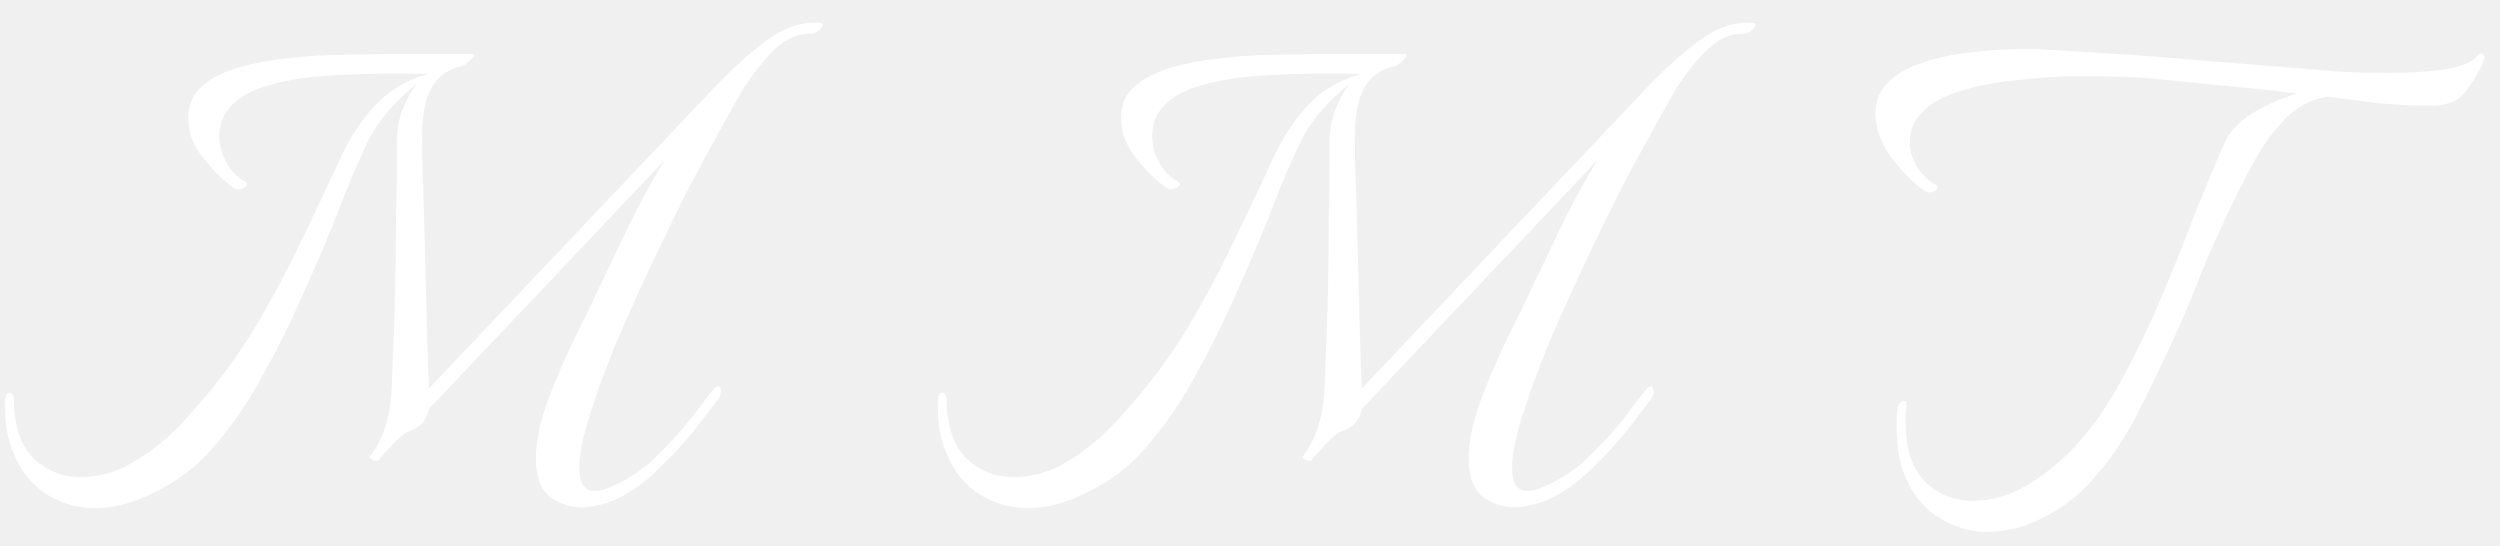
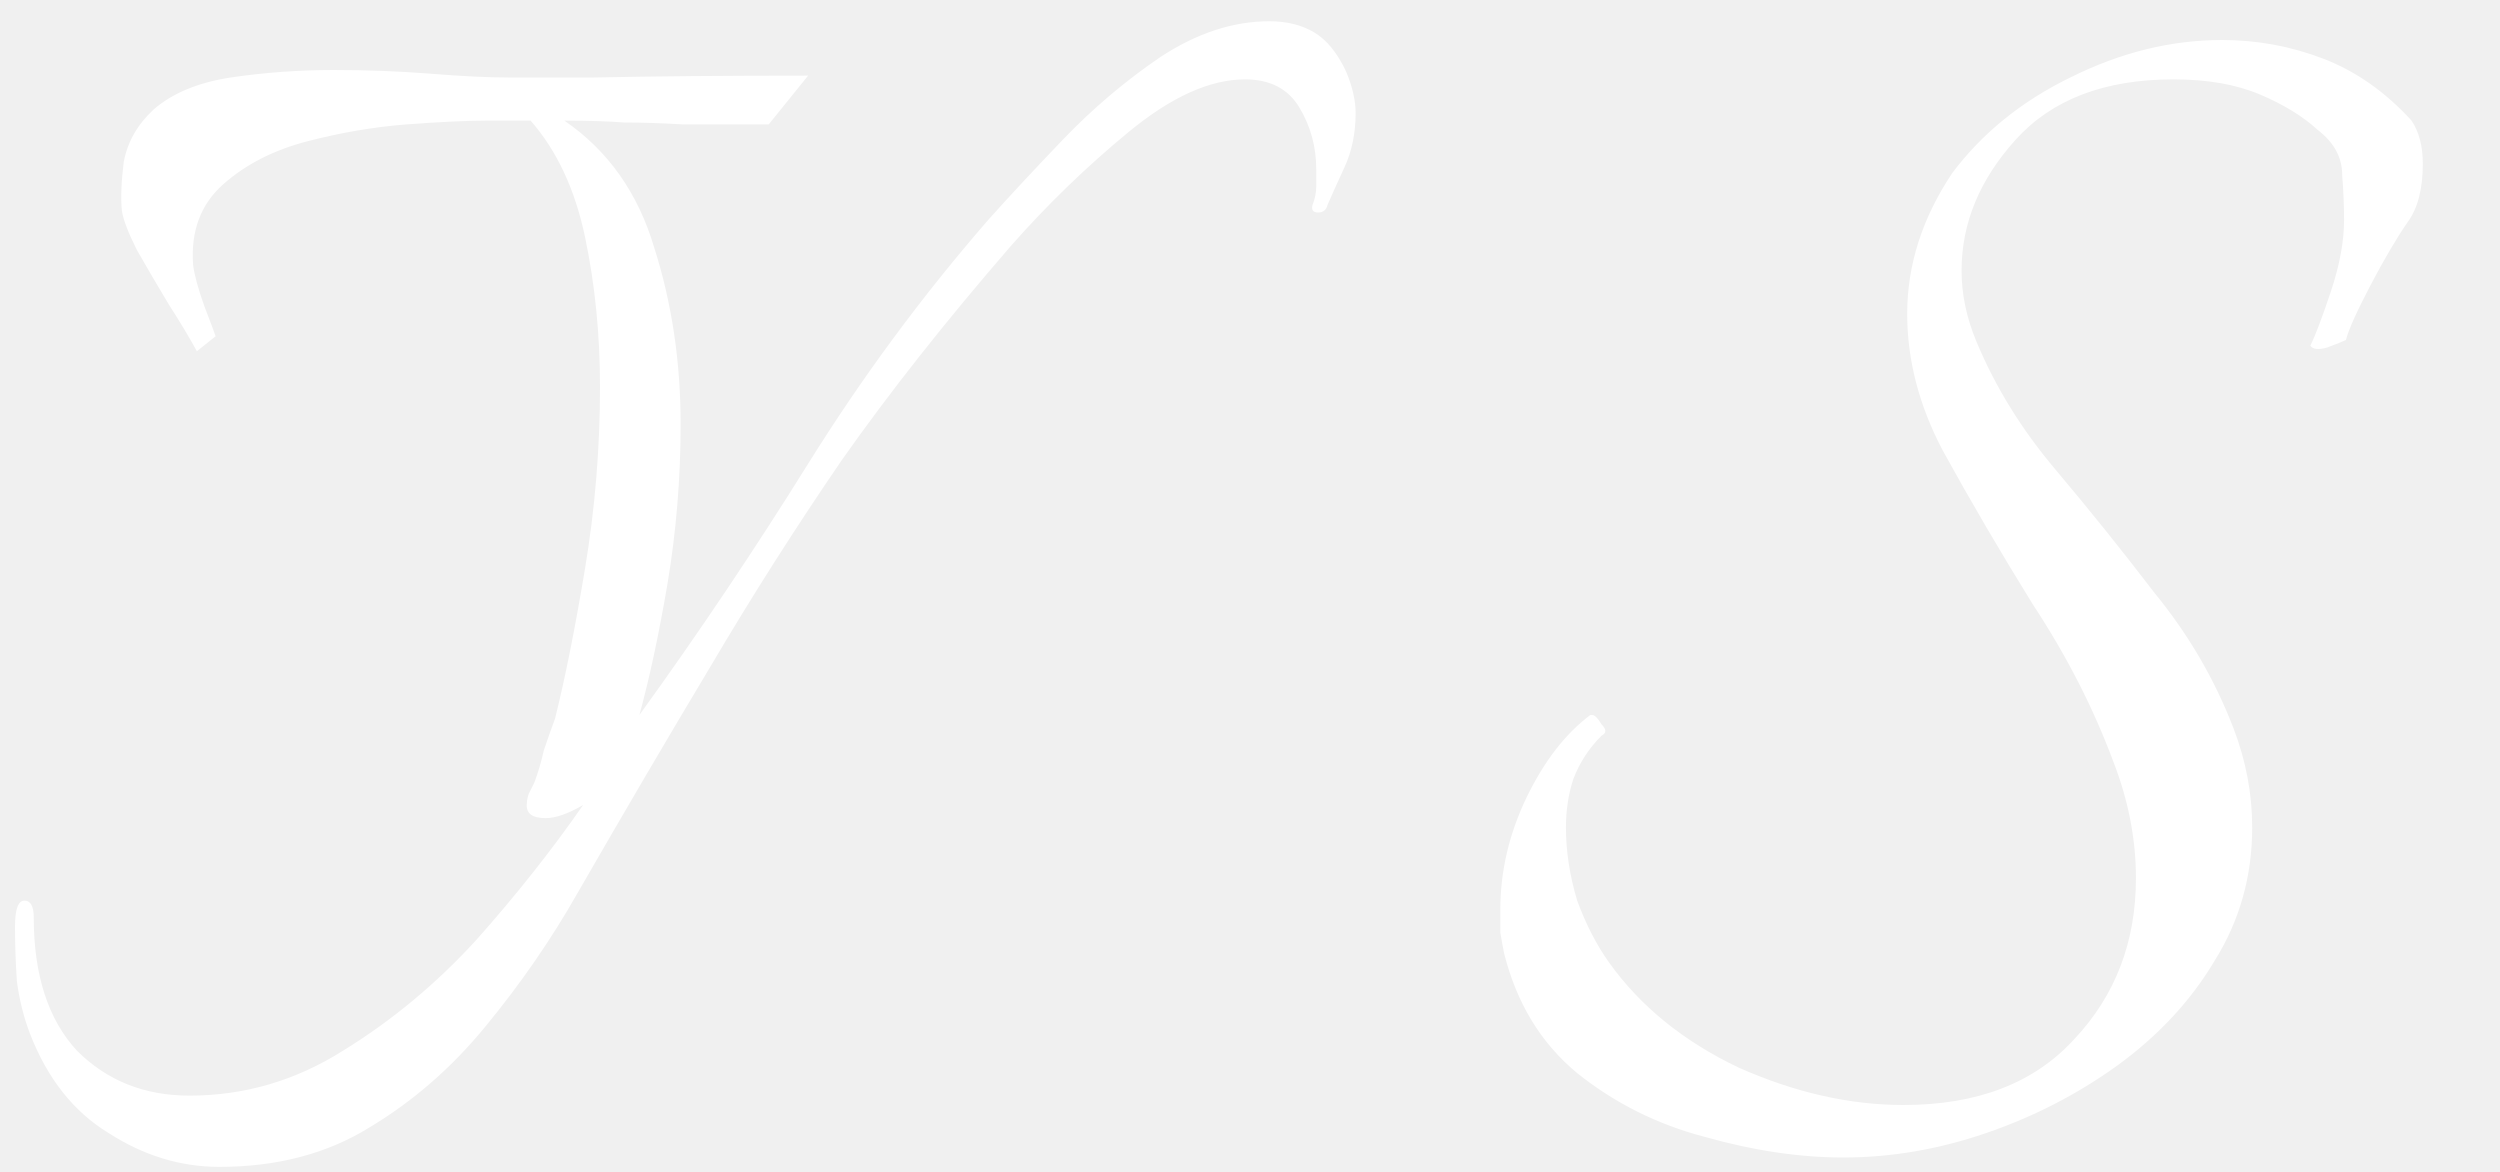
- <svg xmlns="http://www.w3.org/2000/svg" width="110" height="24" viewBox="0 0 110 24" fill="none">
-   <path d="M4.176 22.36C3.432 22.36 2.724 22.156 2.052 21.748C1.38 21.316 0.876 20.668 0.54 19.804C0.42 19.492 0.336 19.168 0.288 18.832C0.24 18.472 0.216 18.124 0.216 17.788C0.216 17.452 0.276 17.284 0.396 17.284C0.54 17.284 0.612 17.38 0.612 17.572C0.612 18.7 0.888 19.552 1.44 20.128C2.016 20.704 2.724 20.992 3.564 20.992C4.404 20.992 5.208 20.752 5.976 20.272C6.768 19.792 7.5 19.18 8.172 18.436C9.276 17.236 10.212 16.024 10.98 14.8C11.748 13.552 12.444 12.28 13.068 10.984C13.716 9.664 14.364 8.296 15.012 6.88C15.42 6.016 15.924 5.26 16.524 4.612C17.148 3.964 17.892 3.52 18.756 3.28L18.792 3.244H16.812C15.972 3.244 15.084 3.28 14.148 3.352C13.212 3.424 12.36 3.58 11.592 3.82C10.848 4.06 10.308 4.42 9.972 4.9C9.756 5.212 9.648 5.572 9.648 5.98C9.648 6.388 9.756 6.784 9.972 7.168C10.188 7.552 10.464 7.828 10.8 7.996C10.848 8.044 10.872 8.08 10.872 8.104C10.872 8.152 10.812 8.212 10.692 8.284C10.596 8.332 10.488 8.344 10.368 8.32C10.176 8.2 9.936 8.008 9.648 7.744C9.36 7.456 9.096 7.156 8.856 6.844C8.64 6.532 8.496 6.268 8.424 6.052C8.328 5.764 8.28 5.476 8.28 5.188C8.28 4.612 8.484 4.144 8.892 3.784C9.324 3.424 9.876 3.148 10.548 2.956C11.22 2.764 11.94 2.632 12.708 2.56C13.5 2.464 14.256 2.416 14.976 2.416C15.72 2.392 16.356 2.38 16.884 2.38H20.772C20.82 2.38 20.844 2.392 20.844 2.416C20.844 2.488 20.76 2.596 20.592 2.74C20.448 2.86 20.352 2.92 20.304 2.92C19.704 3.04 19.26 3.364 18.972 3.892C18.684 4.396 18.552 5.212 18.576 6.34C18.576 6.34 18.576 6.604 18.576 7.132C18.6 7.66 18.624 8.344 18.648 9.184C18.672 10.024 18.696 10.924 18.72 11.884C18.744 12.844 18.768 13.768 18.792 14.656C18.816 15.544 18.84 16.288 18.864 16.888V17.104L31.356 3.928C32.148 3.088 32.928 2.38 33.696 1.804C34.488 1.204 35.304 0.94 36.144 1.012C36.168 1.012 36.18 1.024 36.18 1.048C36.204 1.048 36.216 1.048 36.216 1.048C36.216 1.12 36.168 1.204 36.072 1.3C35.976 1.396 35.868 1.456 35.748 1.48C35.124 1.456 34.56 1.696 34.056 2.2C33.552 2.704 33.084 3.304 32.652 4C32.436 4.36 32.112 4.936 31.68 5.728C31.248 6.496 30.756 7.408 30.204 8.464C29.676 9.52 29.136 10.636 28.584 11.812C28.032 12.988 27.516 14.14 27.036 15.268C26.58 16.396 26.208 17.428 25.92 18.364C25.632 19.276 25.488 20.02 25.488 20.596C25.488 21.268 25.716 21.604 26.172 21.604C26.364 21.604 26.568 21.556 26.784 21.46C27.096 21.34 27.444 21.16 27.828 20.92C28.212 20.68 28.56 20.404 28.872 20.092C29.496 19.492 30.048 18.88 30.528 18.256C31.008 17.608 31.296 17.236 31.392 17.14C31.464 17.044 31.524 16.996 31.572 16.996C31.668 16.996 31.716 17.068 31.716 17.212C31.716 17.356 31.668 17.488 31.572 17.608C31.38 17.848 31.056 18.268 30.6 18.868C30.144 19.444 29.604 20.032 28.98 20.632C28.38 21.232 27.732 21.688 27.036 22C26.82 22.096 26.592 22.168 26.352 22.216C26.112 22.288 25.872 22.324 25.632 22.324C25.104 22.324 24.624 22.168 24.192 21.856C23.784 21.52 23.58 20.968 23.58 20.2C23.58 19.456 23.748 18.616 24.084 17.68C24.444 16.72 24.84 15.796 25.272 14.908C25.728 13.996 26.1 13.228 26.388 12.604C26.7 11.956 27.096 11.128 27.576 10.12C28.056 9.112 28.608 8.092 29.232 7.06L18.864 18.004C18.84 18.196 18.756 18.388 18.612 18.58C18.468 18.748 18.24 18.892 17.928 19.012C17.76 19.084 17.532 19.276 17.244 19.588C16.956 19.9 16.764 20.116 16.668 20.236C16.668 20.26 16.632 20.272 16.56 20.272C16.488 20.272 16.416 20.248 16.344 20.2C16.272 20.152 16.248 20.116 16.272 20.092C16.896 19.3 17.22 18.208 17.244 16.816L17.28 15.952C17.328 14.944 17.364 13.888 17.388 12.784C17.412 11.656 17.424 10.612 17.424 9.652C17.448 8.668 17.46 7.876 17.46 7.276C17.46 6.652 17.46 6.34 17.46 6.34C17.46 5.764 17.544 5.26 17.712 4.828C17.88 4.396 18.084 4.024 18.324 3.712C17.916 4.024 17.52 4.396 17.136 4.828C16.752 5.26 16.428 5.74 16.164 6.268C15.804 7.012 15.396 7.972 14.94 9.148C14.484 10.324 13.956 11.572 13.356 12.892C12.78 14.212 12.132 15.508 11.412 16.78C10.716 18.028 9.936 19.108 9.072 20.02C8.472 20.668 7.704 21.22 6.768 21.676C5.856 22.132 4.992 22.36 4.176 22.36ZM45.219 22.36C44.475 22.36 43.767 22.156 43.095 21.748C42.423 21.316 41.919 20.668 41.583 19.804C41.463 19.492 41.379 19.168 41.331 18.832C41.283 18.472 41.259 18.124 41.259 17.788C41.259 17.452 41.319 17.284 41.439 17.284C41.583 17.284 41.655 17.38 41.655 17.572C41.655 18.7 41.931 19.552 42.483 20.128C43.059 20.704 43.767 20.992 44.607 20.992C45.447 20.992 46.251 20.752 47.019 20.272C47.811 19.792 48.543 19.18 49.215 18.436C50.319 17.236 51.255 16.024 52.023 14.8C52.791 13.552 53.487 12.28 54.111 10.984C54.759 9.664 55.407 8.296 56.055 6.88C56.463 6.016 56.967 5.26 57.567 4.612C58.191 3.964 58.935 3.52 59.799 3.28L59.835 3.244H57.855C57.015 3.244 56.127 3.28 55.191 3.352C54.255 3.424 53.403 3.58 52.635 3.82C51.891 4.06 51.351 4.42 51.015 4.9C50.799 5.212 50.691 5.572 50.691 5.98C50.691 6.388 50.799 6.784 51.015 7.168C51.231 7.552 51.507 7.828 51.843 7.996C51.891 8.044 51.915 8.08 51.915 8.104C51.915 8.152 51.855 8.212 51.735 8.284C51.639 8.332 51.531 8.344 51.411 8.32C51.219 8.2 50.979 8.008 50.691 7.744C50.403 7.456 50.139 7.156 49.899 6.844C49.683 6.532 49.539 6.268 49.467 6.052C49.371 5.764 49.323 5.476 49.323 5.188C49.323 4.612 49.527 4.144 49.935 3.784C50.367 3.424 50.919 3.148 51.591 2.956C52.263 2.764 52.983 2.632 53.751 2.56C54.543 2.464 55.299 2.416 56.019 2.416C56.763 2.392 57.399 2.38 57.927 2.38H61.815C61.863 2.38 61.887 2.392 61.887 2.416C61.887 2.488 61.803 2.596 61.635 2.74C61.491 2.86 61.395 2.92 61.347 2.92C60.747 3.04 60.303 3.364 60.015 3.892C59.727 4.396 59.595 5.212 59.619 6.34C59.619 6.34 59.619 6.604 59.619 7.132C59.643 7.66 59.667 8.344 59.691 9.184C59.715 10.024 59.739 10.924 59.763 11.884C59.787 12.844 59.811 13.768 59.835 14.656C59.859 15.544 59.883 16.288 59.907 16.888V17.104L72.399 3.928C73.191 3.088 73.971 2.38 74.739 1.804C75.531 1.204 76.347 0.94 77.187 1.012C77.211 1.012 77.223 1.024 77.223 1.048C77.247 1.048 77.259 1.048 77.259 1.048C77.259 1.12 77.211 1.204 77.115 1.3C77.019 1.396 76.911 1.456 76.791 1.48C76.167 1.456 75.603 1.696 75.099 2.2C74.595 2.704 74.127 3.304 73.695 4C73.479 4.36 73.155 4.936 72.723 5.728C72.291 6.496 71.799 7.408 71.247 8.464C70.719 9.52 70.179 10.636 69.627 11.812C69.075 12.988 68.559 14.14 68.079 15.268C67.623 16.396 67.251 17.428 66.963 18.364C66.675 19.276 66.531 20.02 66.531 20.596C66.531 21.268 66.759 21.604 67.215 21.604C67.407 21.604 67.611 21.556 67.827 21.46C68.139 21.34 68.487 21.16 68.871 20.92C69.255 20.68 69.603 20.404 69.915 20.092C70.539 19.492 71.091 18.88 71.571 18.256C72.051 17.608 72.339 17.236 72.435 17.14C72.507 17.044 72.567 16.996 72.615 16.996C72.711 16.996 72.759 17.068 72.759 17.212C72.759 17.356 72.711 17.488 72.615 17.608C72.423 17.848 72.099 18.268 71.643 18.868C71.187 19.444 70.647 20.032 70.023 20.632C69.423 21.232 68.775 21.688 68.079 22C67.863 22.096 67.635 22.168 67.395 22.216C67.155 22.288 66.915 22.324 66.675 22.324C66.147 22.324 65.667 22.168 65.235 21.856C64.827 21.52 64.623 20.968 64.623 20.2C64.623 19.456 64.791 18.616 65.127 17.68C65.487 16.72 65.883 15.796 66.315 14.908C66.771 13.996 67.143 13.228 67.431 12.604C67.743 11.956 68.139 11.128 68.619 10.12C69.099 9.112 69.651 8.092 70.275 7.06L59.907 18.004C59.883 18.196 59.799 18.388 59.655 18.58C59.511 18.748 59.283 18.892 58.971 19.012C58.803 19.084 58.575 19.276 58.287 19.588C57.999 19.9 57.807 20.116 57.711 20.236C57.711 20.26 57.675 20.272 57.603 20.272C57.531 20.272 57.459 20.248 57.387 20.2C57.315 20.152 57.291 20.116 57.315 20.092C57.939 19.3 58.263 18.208 58.287 16.816L58.323 15.952C58.371 14.944 58.407 13.888 58.431 12.784C58.455 11.656 58.467 10.612 58.467 9.652C58.491 8.668 58.503 7.876 58.503 7.276C58.503 6.652 58.503 6.34 58.503 6.34C58.503 5.764 58.587 5.26 58.755 4.828C58.923 4.396 59.127 4.024 59.367 3.712C58.959 4.024 58.563 4.396 58.179 4.828C57.795 5.26 57.471 5.74 57.207 6.268C56.847 7.012 56.439 7.972 55.983 9.148C55.527 10.324 54.999 11.572 54.399 12.892C53.823 14.212 53.175 15.508 52.455 16.78C51.759 18.028 50.979 19.108 50.115 20.02C49.515 20.668 48.747 21.22 47.811 21.676C46.899 22.132 46.035 22.36 45.219 22.36ZM87.414 23.404C86.67 23.404 85.962 23.188 85.29 22.756C84.618 22.348 84.114 21.712 83.778 20.848C83.658 20.536 83.574 20.2 83.526 19.84C83.478 19.48 83.454 19.144 83.454 18.832V18.508C83.454 18.316 83.466 18.124 83.49 17.932C83.538 17.74 83.646 17.644 83.814 17.644C83.862 17.644 83.886 17.668 83.886 17.716C83.886 17.86 83.874 18.016 83.85 18.184C83.85 18.328 83.85 18.472 83.85 18.616C83.85 19.744 84.126 20.596 84.678 21.172C85.254 21.748 85.962 22.036 86.802 22.036C87.642 22.036 88.458 21.796 89.25 21.316C90.042 20.836 90.774 20.224 91.446 19.48C92.118 18.736 92.754 17.812 93.354 16.708C93.954 15.604 94.518 14.44 95.046 13.216C95.574 11.968 96.066 10.744 96.522 9.544C97.002 8.344 97.446 7.276 97.854 6.34C98.094 5.788 98.538 5.32 99.186 4.936C99.858 4.552 100.494 4.276 101.094 4.108C100.926 4.084 100.758 4.072 100.59 4.072C100.446 4.048 100.302 4.024 100.158 4L95.082 3.496C94.698 3.448 94.194 3.412 93.57 3.388C92.946 3.364 92.286 3.352 91.59 3.352C90.654 3.352 89.694 3.412 88.71 3.532C87.726 3.628 86.838 3.808 86.046 4.072C85.254 4.336 84.678 4.732 84.318 5.26C84.126 5.548 84.03 5.884 84.03 6.268C84.03 6.652 84.138 7.012 84.354 7.348C84.57 7.684 84.846 7.948 85.182 8.14C85.23 8.188 85.254 8.224 85.254 8.248C85.254 8.32 85.194 8.38 85.074 8.428C84.978 8.476 84.87 8.476 84.75 8.428C84.534 8.308 84.282 8.104 83.994 7.816C83.706 7.528 83.442 7.228 83.202 6.916C82.986 6.58 82.83 6.304 82.734 6.088C82.59 5.68 82.518 5.32 82.518 5.008C82.518 4.432 82.71 3.964 83.094 3.604C83.502 3.22 84.018 2.932 84.642 2.74C85.29 2.524 85.974 2.38 86.694 2.308C87.438 2.212 88.146 2.164 88.818 2.164C89.082 2.164 89.334 2.164 89.574 2.164C89.814 2.164 90.042 2.176 90.258 2.2C91.026 2.248 91.83 2.296 92.67 2.344C93.51 2.392 94.362 2.452 95.226 2.524L100.95 2.992C101.334 3.016 101.91 3.064 102.678 3.136C103.47 3.184 104.274 3.208 105.09 3.208C105.978 3.208 106.794 3.16 107.538 3.064C108.282 2.944 108.774 2.74 109.014 2.452C109.062 2.356 109.134 2.332 109.23 2.38C109.326 2.428 109.35 2.488 109.302 2.56C109.23 2.848 109.134 3.064 109.014 3.208C108.894 3.448 108.726 3.712 108.51 4C108.318 4.288 108.018 4.48 107.61 4.576C107.514 4.6 107.382 4.624 107.214 4.648C107.046 4.648 106.866 4.648 106.674 4.648C106.122 4.648 105.45 4.612 104.658 4.54C103.89 4.444 103.134 4.348 102.39 4.252C101.67 4.372 101.046 4.708 100.518 5.26C99.99 5.812 99.534 6.448 99.15 7.168C98.766 7.864 98.43 8.524 98.142 9.148C97.614 10.228 97.17 11.224 96.81 12.136C96.474 13.024 96.054 14.008 95.55 15.088C95.046 16.192 94.518 17.284 93.966 18.364C93.414 19.42 92.742 20.38 91.95 21.244C91.35 21.892 90.654 22.408 89.862 22.792C89.07 23.2 88.254 23.404 87.414 23.404Z" fill="white" />
+ <svg xmlns="http://www.w3.org/2000/svg" width="32" height="15" viewBox="0 0 32 15" fill="none">
+   <path d="M2.808 14.936C2.312 14.936 1.84 14.792 1.392 14.504C0.944 14.232 0.608 13.808 0.384 13.232C0.304 13.024 0.248 12.8 0.216 12.56C0.2 12.32 0.192 12.088 0.192 11.864C0.192 11.64 0.232 11.528 0.312 11.528C0.392 11.528 0.432 11.6 0.432 11.744C0.432 12.48 0.616 13.048 0.984 13.448C1.368 13.832 1.848 14.024 2.424 14.024C3.128 14.024 3.784 13.832 4.392 13.448C5.016 13.064 5.584 12.592 6.096 12.032C6.608 11.456 7.064 10.88 7.464 10.304C7.272 10.416 7.112 10.472 6.984 10.472C6.808 10.472 6.728 10.408 6.744 10.28C6.744 10.248 6.752 10.208 6.768 10.16C6.8 10.096 6.824 10.048 6.84 10.016C6.888 9.888 6.928 9.752 6.96 9.608C7.008 9.464 7.056 9.328 7.104 9.2C7.232 8.688 7.36 8.048 7.488 7.28C7.616 6.512 7.68 5.736 7.68 4.952C7.68 4.28 7.616 3.64 7.488 3.032C7.36 2.424 7.128 1.928 6.792 1.544H6.216C5.976 1.544 5.64 1.56 5.208 1.592C4.792 1.624 4.368 1.696 3.936 1.808C3.504 1.92 3.144 2.104 2.856 2.36C2.568 2.616 2.44 2.96 2.472 3.392C2.488 3.52 2.536 3.696 2.616 3.92C2.696 4.128 2.744 4.256 2.76 4.304L2.52 4.496C2.424 4.32 2.304 4.12 2.16 3.896C2.016 3.656 1.88 3.424 1.752 3.2C1.64 2.976 1.576 2.808 1.56 2.696C1.544 2.536 1.552 2.328 1.584 2.072C1.632 1.816 1.76 1.592 1.968 1.4C2.208 1.192 2.536 1.056 2.952 0.992C3.384 0.928 3.824 0.896 4.272 0.896C4.704 0.896 5.12 0.912 5.52 0.944C5.92 0.976 6.248 0.992 6.504 0.992C6.504 0.992 6.872 0.992 7.608 0.992C8.36 0.976 9.272 0.968 10.344 0.968L9.84 1.592C9.392 1.592 9.024 1.592 8.736 1.592C8.464 1.576 8.216 1.568 7.992 1.568C7.784 1.552 7.528 1.544 7.224 1.544C7.784 1.928 8.168 2.472 8.376 3.176C8.6 3.88 8.712 4.632 8.712 5.432C8.712 6.12 8.656 6.8 8.544 7.472C8.432 8.128 8.312 8.688 8.184 9.152C8.936 8.112 9.656 7.04 10.344 5.936C11.032 4.832 11.8 3.792 12.648 2.816C12.92 2.512 13.24 2.168 13.608 1.784C13.992 1.384 14.408 1.032 14.856 0.728C15.32 0.424 15.784 0.272 16.248 0.272C16.472 0.272 16.664 0.32 16.824 0.416C16.984 0.512 17.12 0.68 17.232 0.92C17.312 1.112 17.352 1.288 17.352 1.448C17.352 1.704 17.304 1.936 17.208 2.144C17.112 2.352 17.04 2.512 16.992 2.624C16.976 2.688 16.936 2.72 16.872 2.72C16.808 2.72 16.784 2.688 16.8 2.624C16.832 2.544 16.848 2.464 16.848 2.384C16.848 2.304 16.848 2.232 16.848 2.168C16.848 1.88 16.776 1.616 16.632 1.376C16.488 1.136 16.256 1.016 15.936 1.016C15.488 1.016 14.992 1.24 14.448 1.688C13.904 2.136 13.4 2.624 12.936 3.152C12.104 4.112 11.384 5.024 10.776 5.888C10.184 6.752 9.624 7.632 9.096 8.528C8.568 9.408 8 10.376 7.392 11.432C7.056 12.024 6.664 12.592 6.216 13.136C5.784 13.664 5.288 14.096 4.728 14.432C4.184 14.768 3.544 14.936 2.808 14.936ZM23.596 14.816C23.036 14.816 22.444 14.728 21.82 14.552C21.212 14.392 20.668 14.12 20.188 13.736C19.724 13.352 19.412 12.84 19.252 12.2C19.236 12.12 19.22 12.032 19.204 11.936C19.204 11.84 19.204 11.744 19.204 11.648C19.204 11.152 19.316 10.672 19.54 10.208C19.764 9.744 20.036 9.392 20.356 9.152H20.38C20.412 9.152 20.452 9.192 20.5 9.272C20.564 9.336 20.564 9.384 20.5 9.416C20.34 9.576 20.22 9.76 20.14 9.968C20.076 10.16 20.044 10.368 20.044 10.592C20.044 10.896 20.092 11.208 20.188 11.528C20.3 11.832 20.436 12.096 20.596 12.32C20.996 12.88 21.548 13.328 22.252 13.664C22.972 13.984 23.676 14.144 24.364 14.144C25.308 14.144 26.036 13.864 26.548 13.304C27.076 12.744 27.34 12.056 27.34 11.24C27.34 10.744 27.244 10.248 27.052 9.752C26.796 9.064 26.452 8.392 26.02 7.736C25.604 7.064 25.22 6.408 24.868 5.768C24.564 5.192 24.412 4.608 24.412 4.016C24.412 3.392 24.604 2.792 24.988 2.216C25.372 1.704 25.876 1.296 26.5 0.992C27.14 0.672 27.788 0.512 28.444 0.512C28.892 0.512 29.324 0.592 29.74 0.752C30.156 0.912 30.532 1.176 30.868 1.544C30.964 1.688 31.012 1.872 31.012 2.096C31.012 2.416 30.948 2.664 30.82 2.84C30.676 3.048 30.516 3.32 30.34 3.656C30.164 3.992 30.06 4.224 30.028 4.352C29.996 4.368 29.916 4.4 29.788 4.448C29.676 4.48 29.604 4.472 29.572 4.424C29.636 4.296 29.724 4.064 29.836 3.728C29.948 3.392 30.004 3.088 30.004 2.816C30.004 2.64 29.996 2.448 29.98 2.24C29.98 2.016 29.876 1.824 29.668 1.664C29.476 1.488 29.228 1.336 28.924 1.208C28.62 1.08 28.252 1.016 27.82 1.016C26.94 1.016 26.268 1.272 25.804 1.784C25.34 2.296 25.108 2.856 25.108 3.464C25.108 3.768 25.172 4.072 25.3 4.376C25.54 4.952 25.876 5.496 26.308 6.008C26.74 6.52 27.164 7.048 27.58 7.592C28.012 8.12 28.348 8.696 28.588 9.32C28.748 9.736 28.828 10.16 28.828 10.592C28.828 11.216 28.668 11.784 28.348 12.296C28.044 12.808 27.628 13.256 27.1 13.64C26.588 14.008 26.028 14.296 25.42 14.504C24.812 14.712 24.204 14.816 23.596 14.816Z" fill="white" />
</svg>
